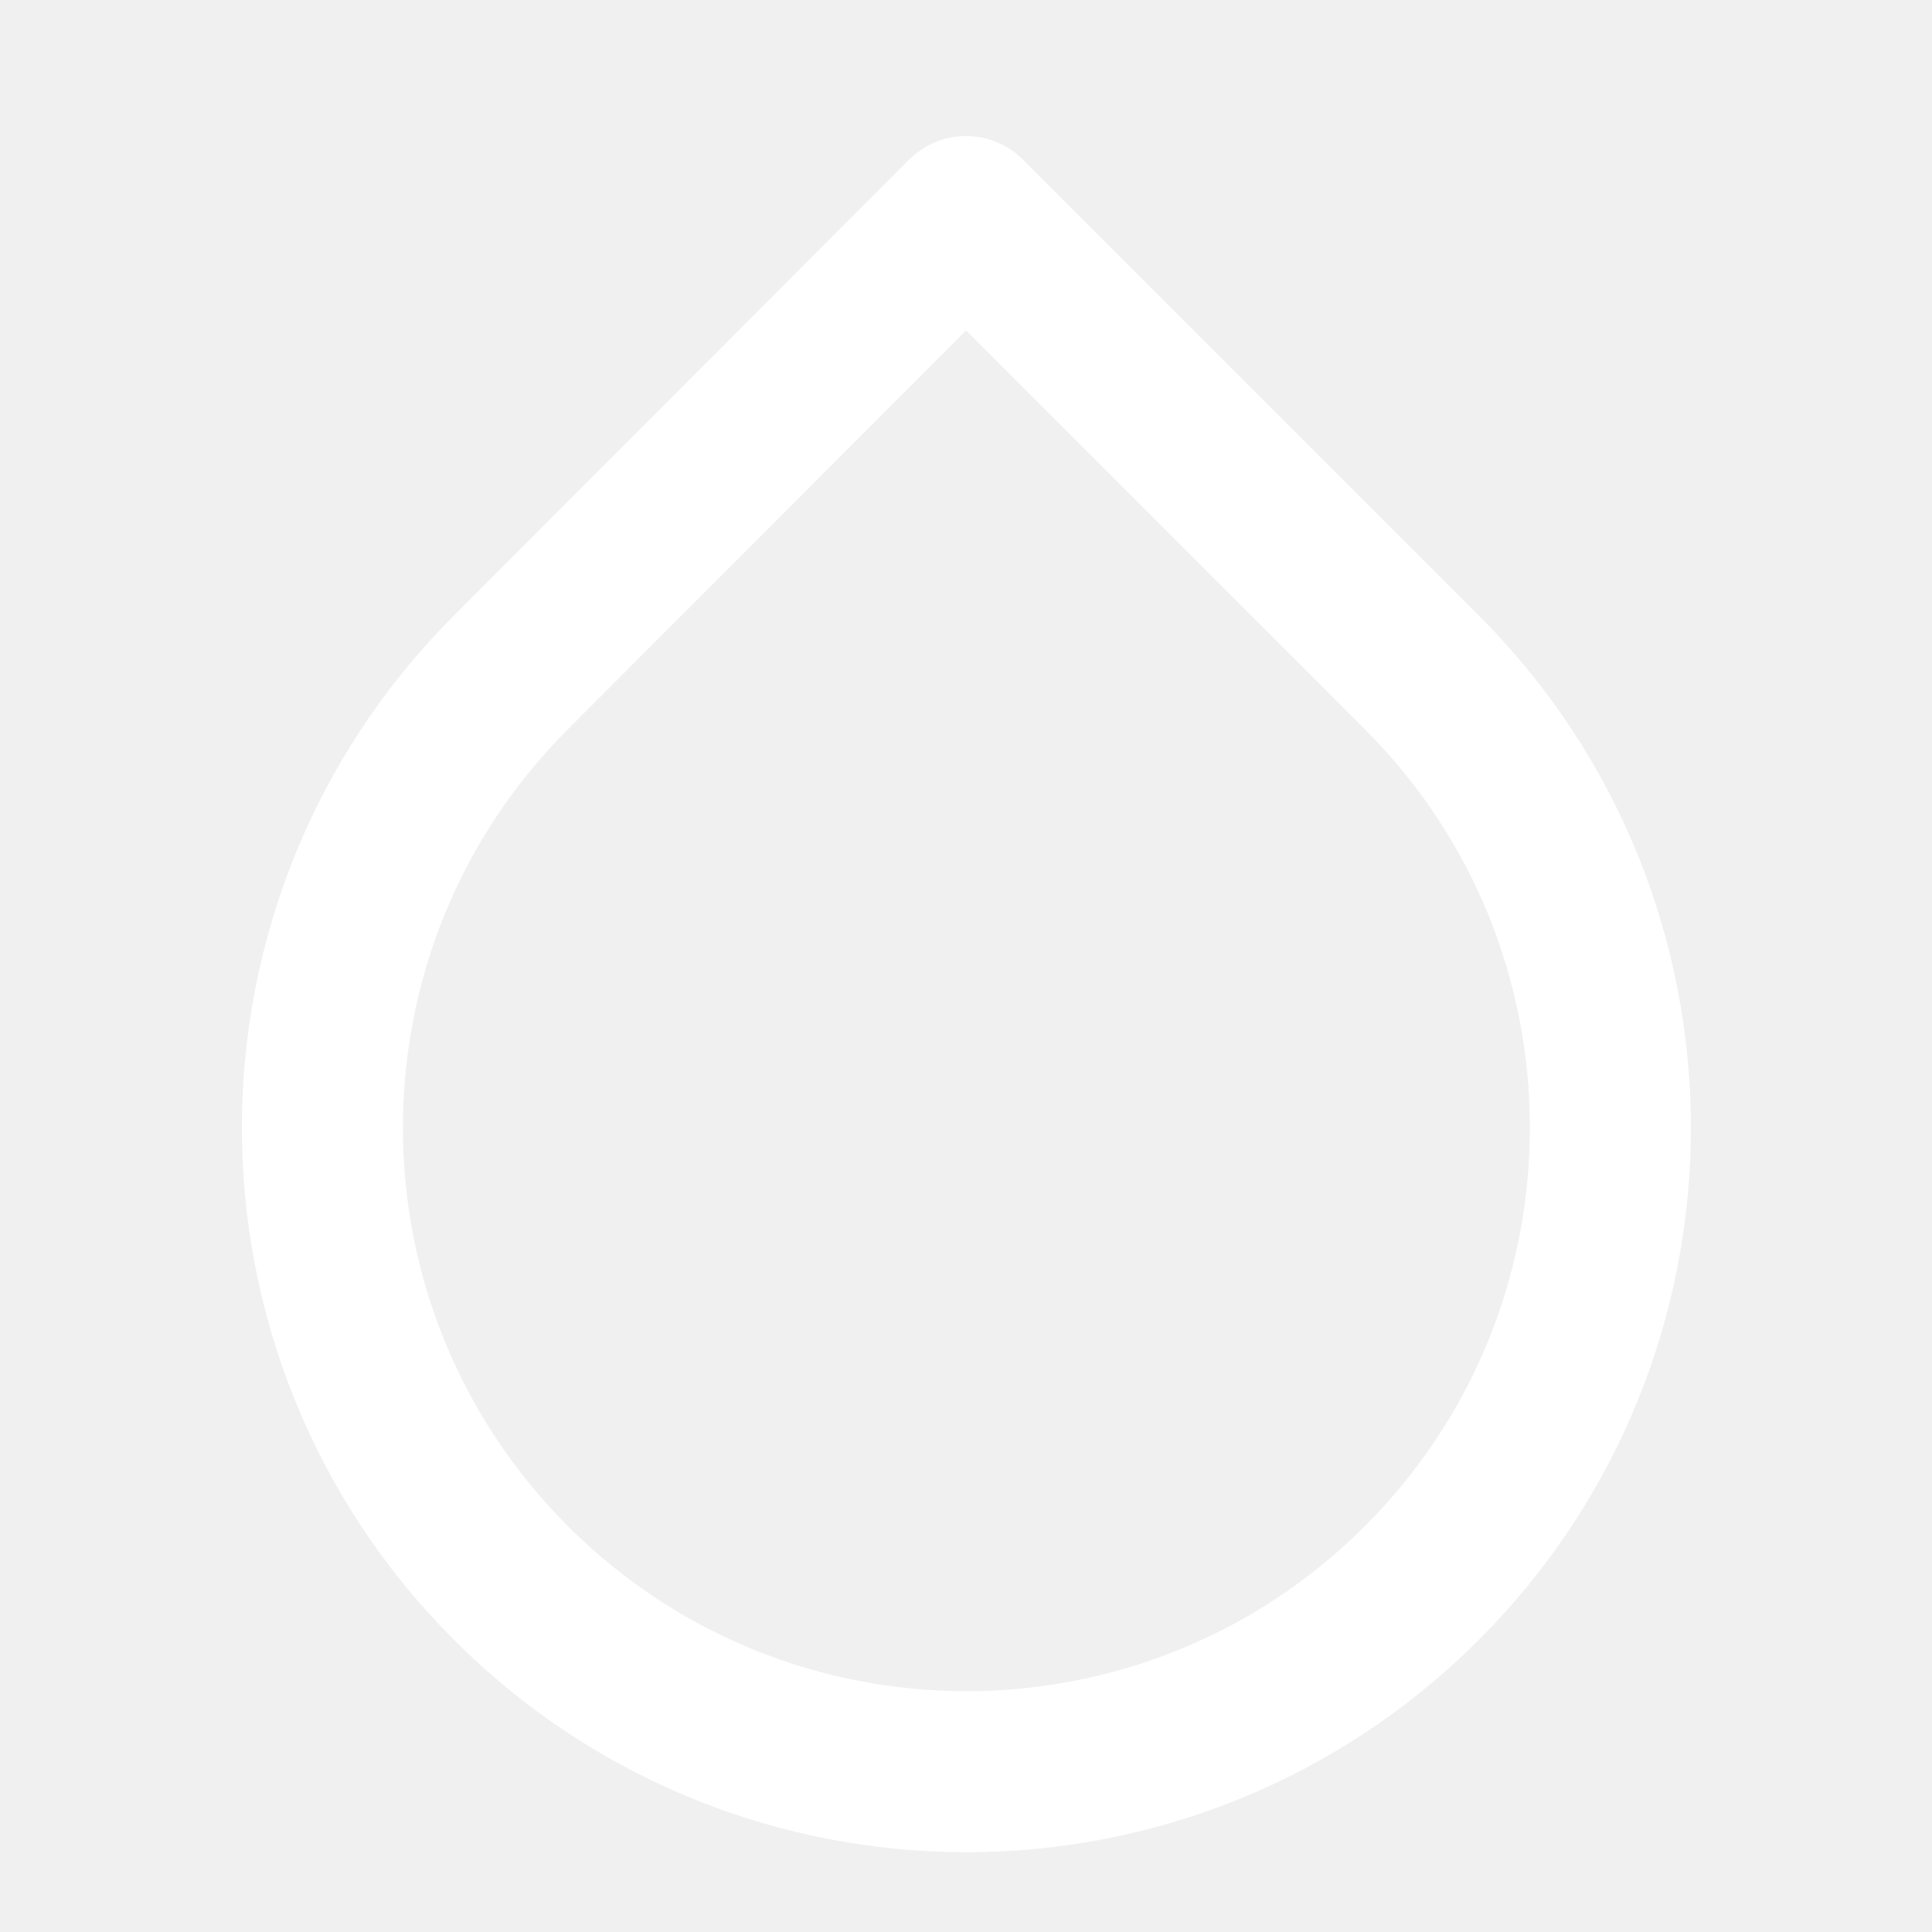
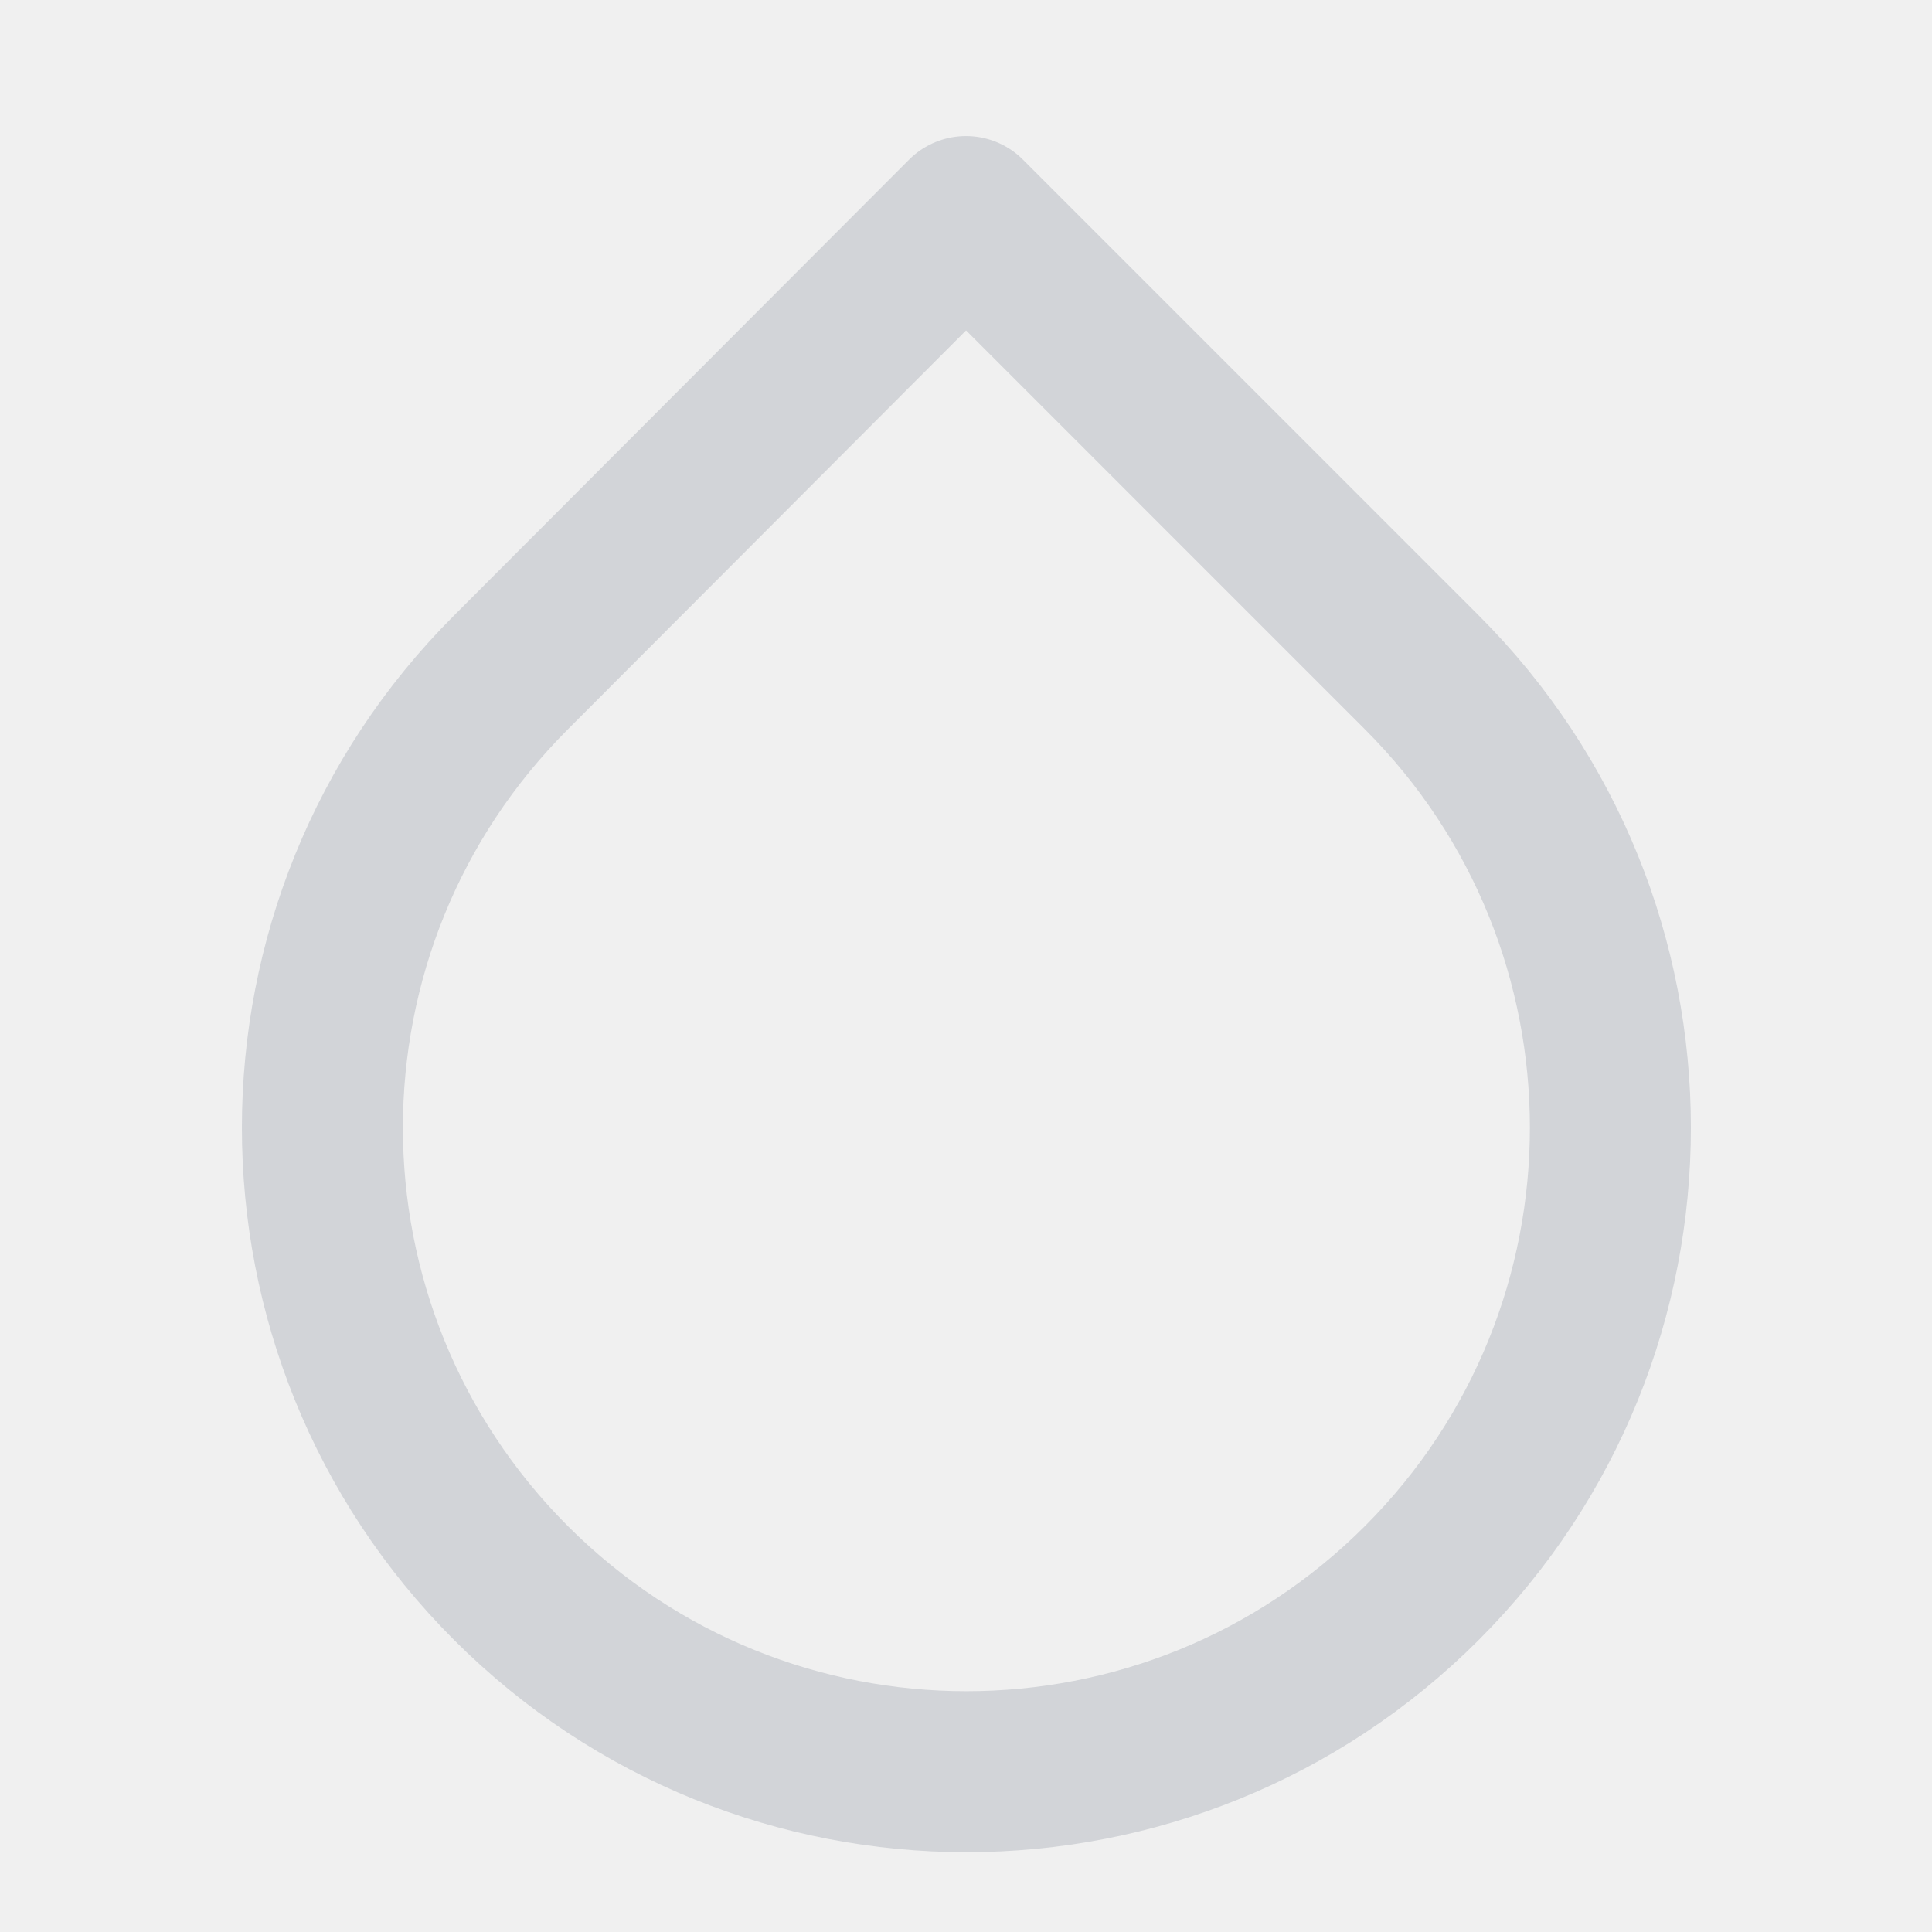
- <svg xmlns="http://www.w3.org/2000/svg" width="24" height="24" viewBox="0 0 24 24" fill="none" stroke="white" stroke-width="2" stroke-linecap="round" stroke-linejoin="round" class="feather feather-droplet">
+ <svg xmlns="http://www.w3.org/2000/svg" width="24" height="24" viewBox="0 0 24 24" fill="none" stroke="#d2d4d8" stroke-width="2" stroke-linecap="round" stroke-linejoin="round" class="feather feather-droplet">
  <path d="M12 2.69l5.66 5.66a8 8 0 1 1-11.31 0z" />
</svg>
